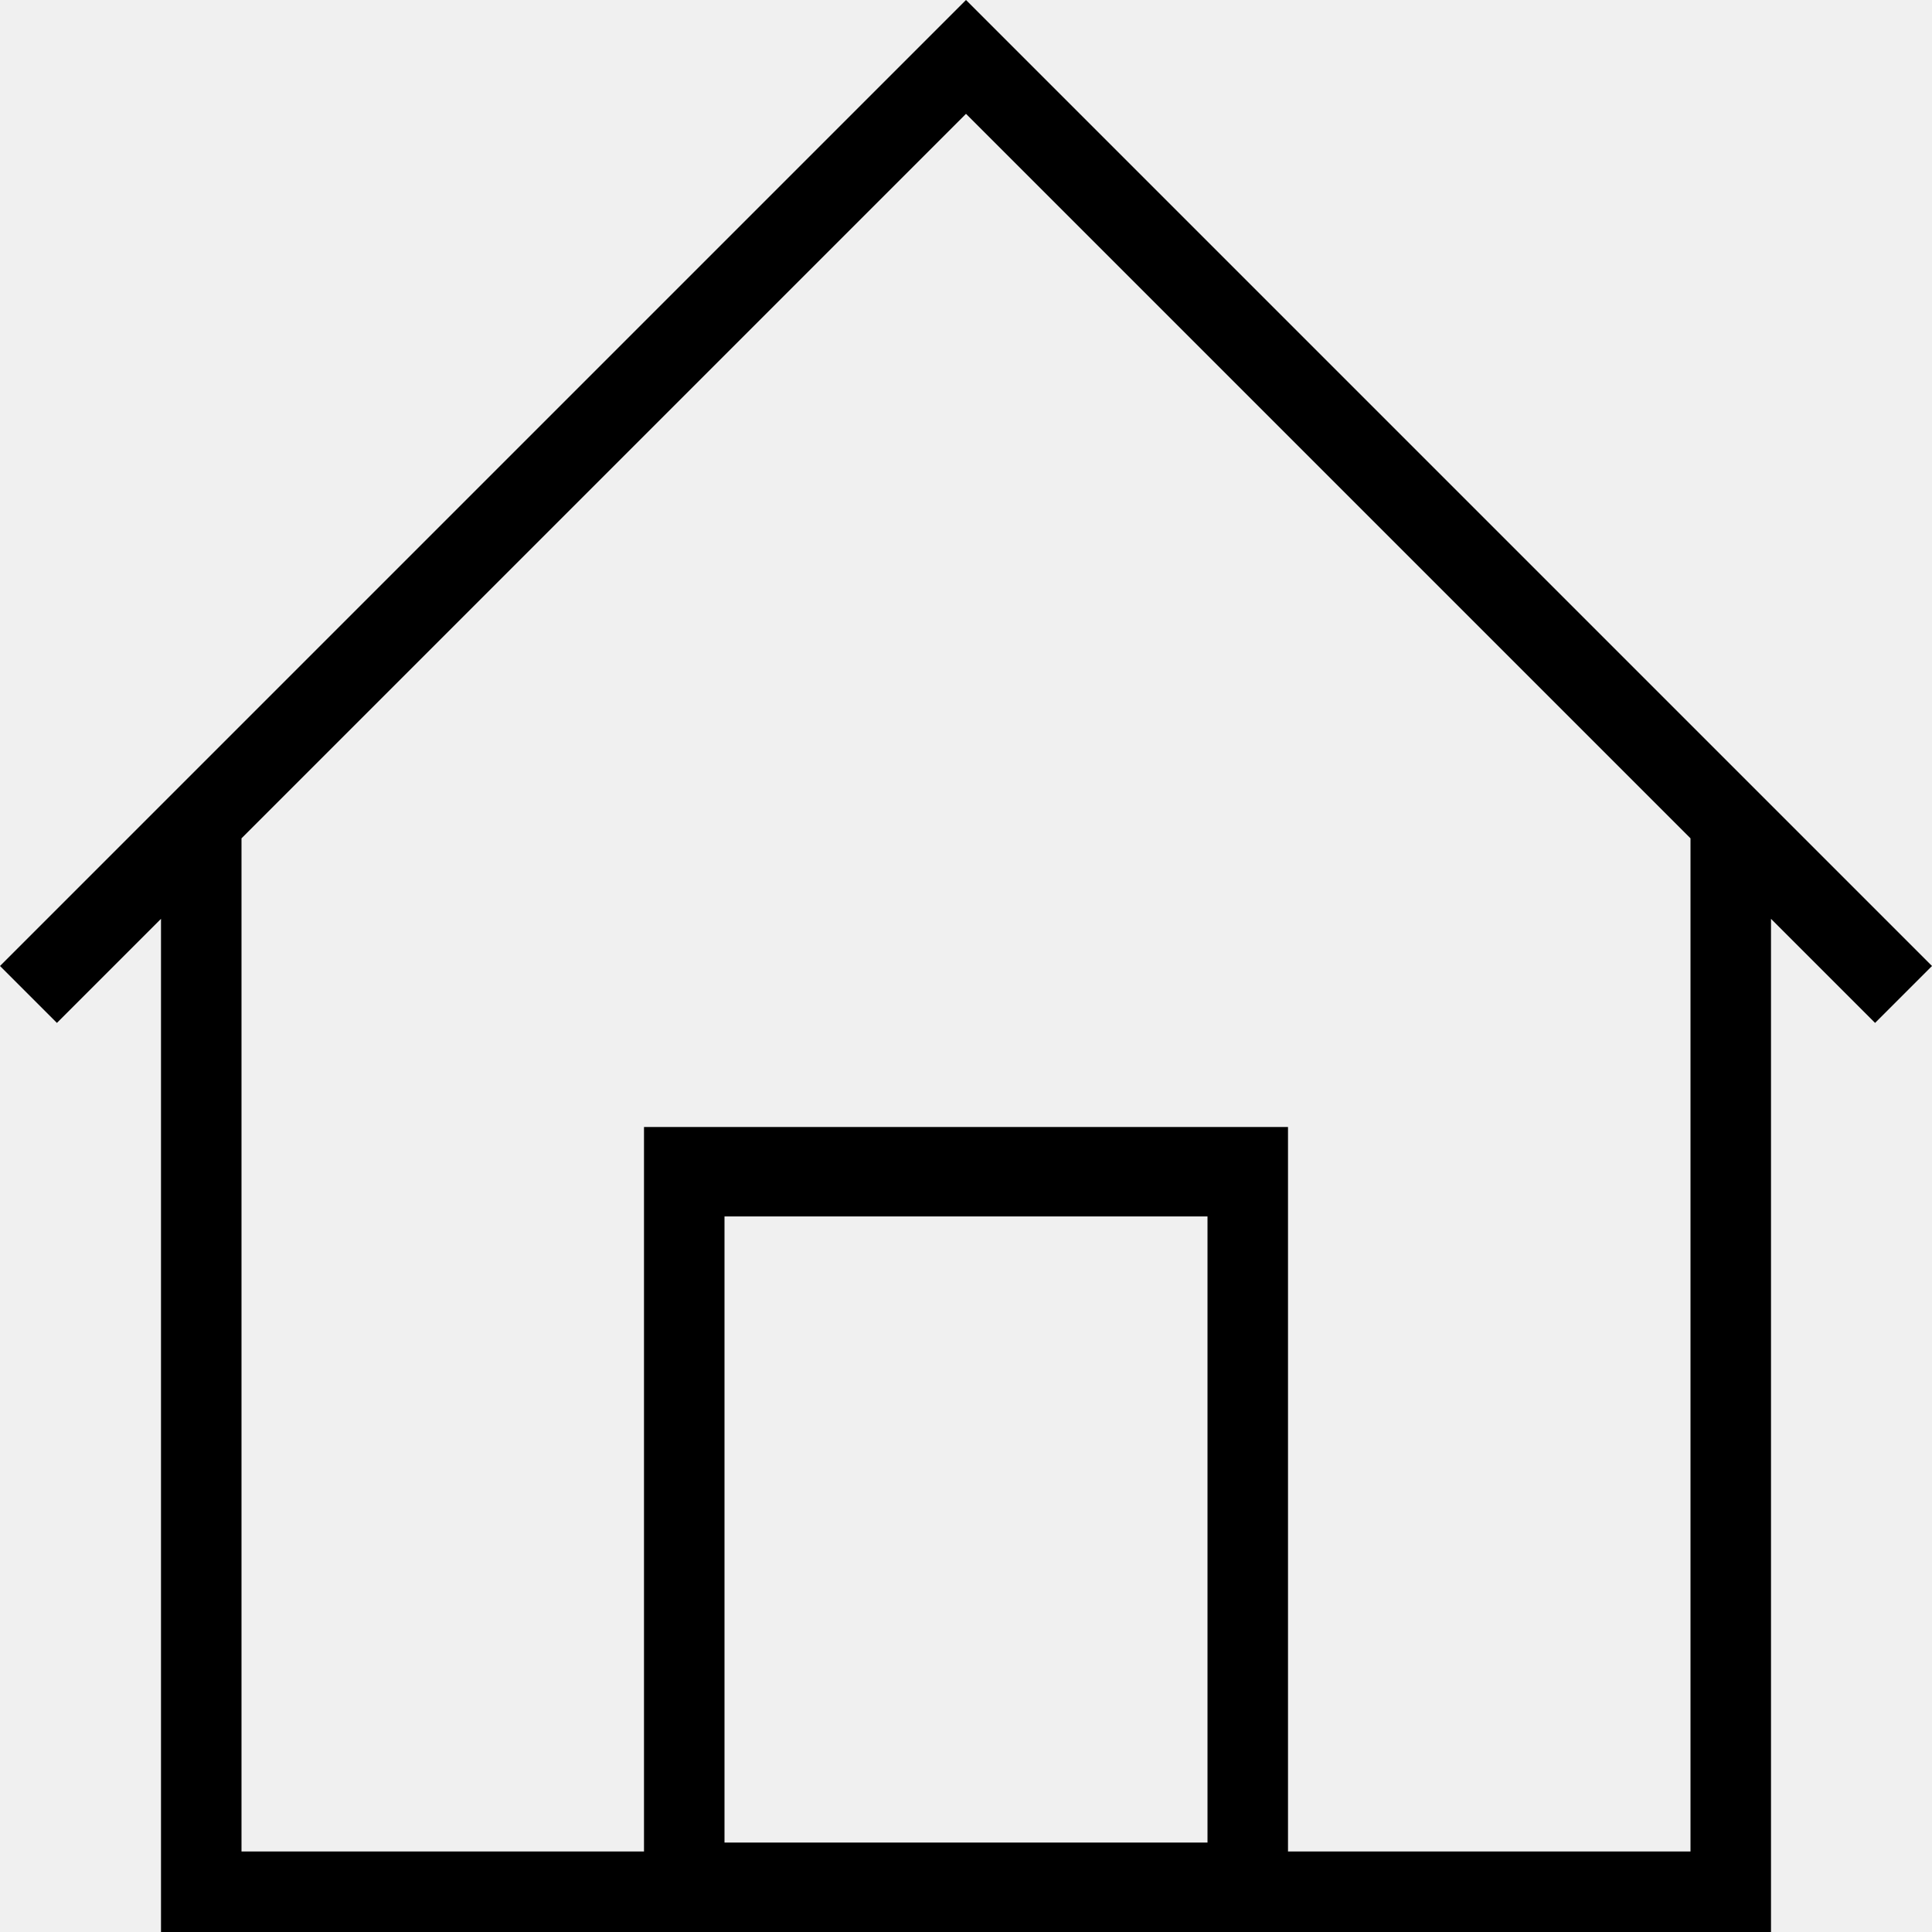
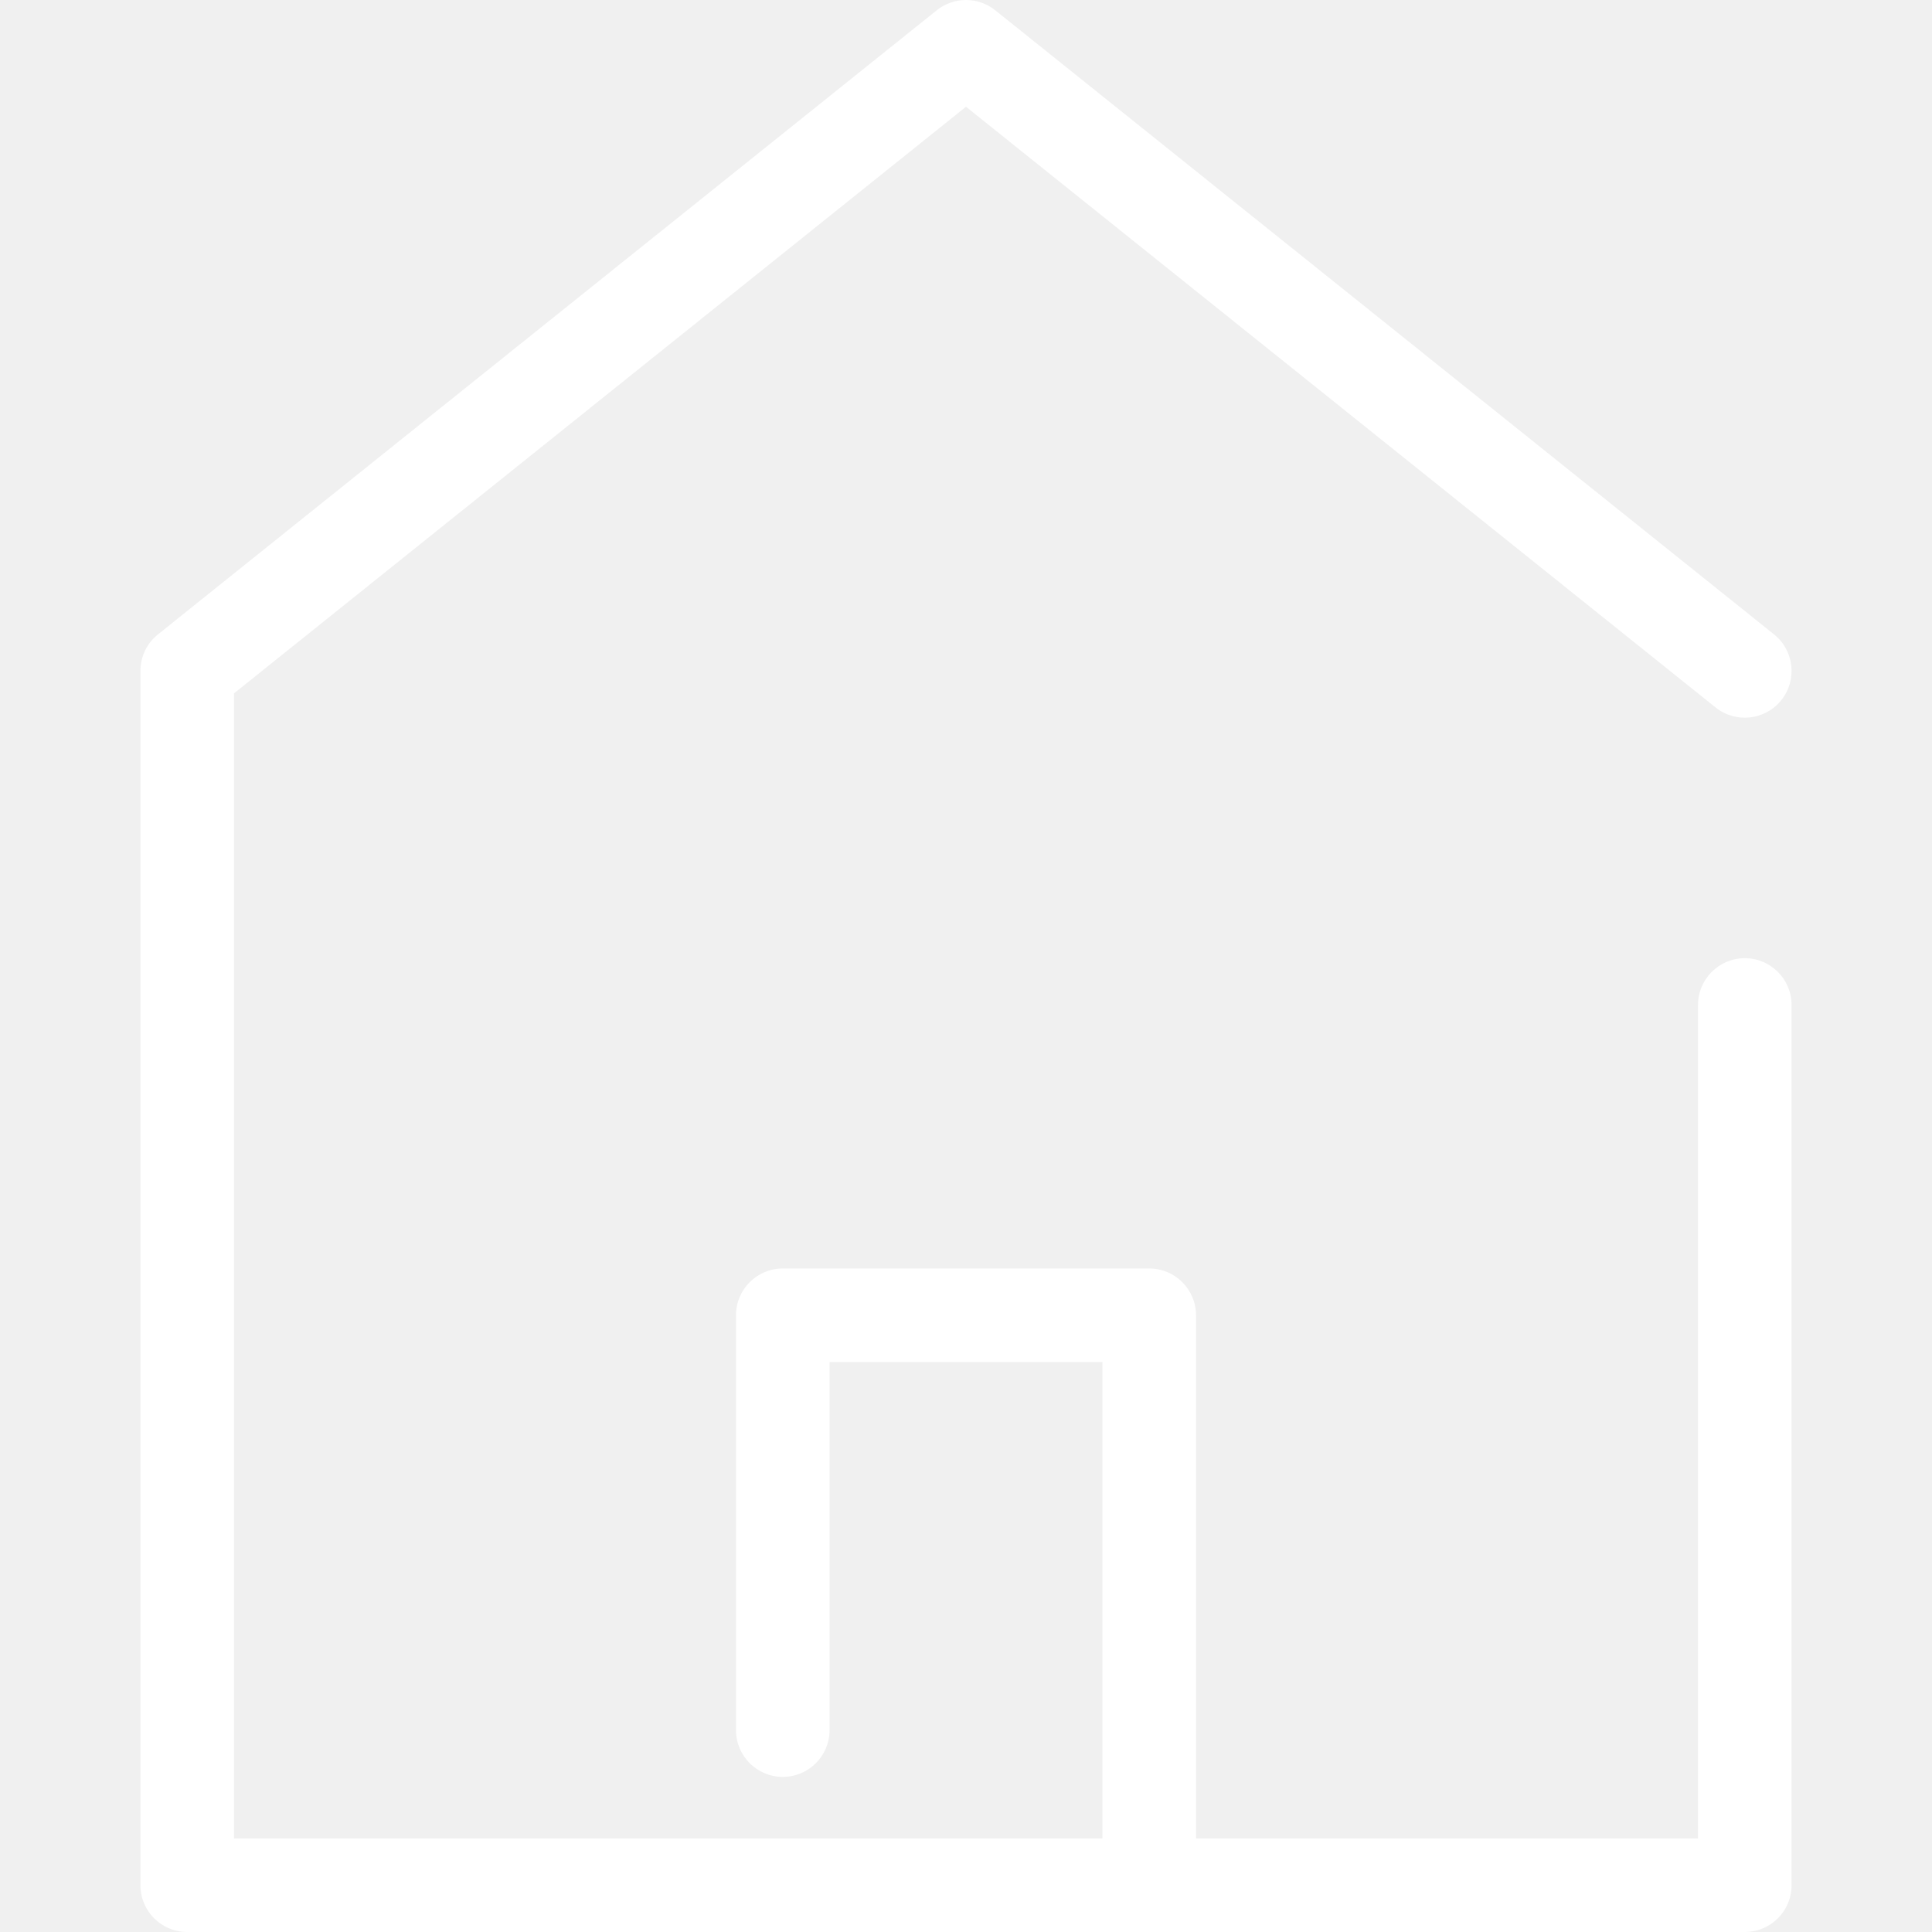
- <svg xmlns="http://www.w3.org/2000/svg" width="24" height="24" fill-rule="evenodd" clip-rule="evenodd">
-   <path d="M22 11.414v12.586h-20v-12.586l-1.293 1.293-.707-.707 12-12 12 12-.707.707-1.293-1.293zm-6 11.586h5v-12.586l-9-9-9 9v12.586h5v-9h8v9zm-1-7.889h-6v7.778h6v-7.778z" />
+ <svg xmlns="http://www.w3.org/2000/svg" version="1.1" id="Capa_1" x="0px" y="0px" viewBox="0 0 247.789 247.789" style="enable-background:new 0 0 247.789 247.789;" xml:space="preserve" width="512px" height="512px">
+   <path d="M223.779,122.895c-3.313,0-6,2.687-6,6v106.895h-64.384v-67.102c0-3.313-2.687-6-6-6h-47c-3.313,0-6,2.687-6,6v53.207  c0,3.313,2.687,6,6,6s6-2.687,6-6v-47.207h35v61.102H30.01V88.929l93.884-75.239l96.132,77.04c2.586,2.073,6.362,1.655,8.434-0.93  c2.072-2.586,1.656-6.361-0.93-8.434L127.646,1.318c-2.192-1.758-5.312-1.758-7.504,0L20.258,81.366  c-1.421,1.139-2.248,2.86-2.248,4.682v155.741c0,3.313,2.686,6,6,6h199.769c3.314,0,6-2.687,6-6V128.895  C229.779,125.581,227.093,122.895,223.779,122.895z" fill="#FFFFFF" />
</svg>
